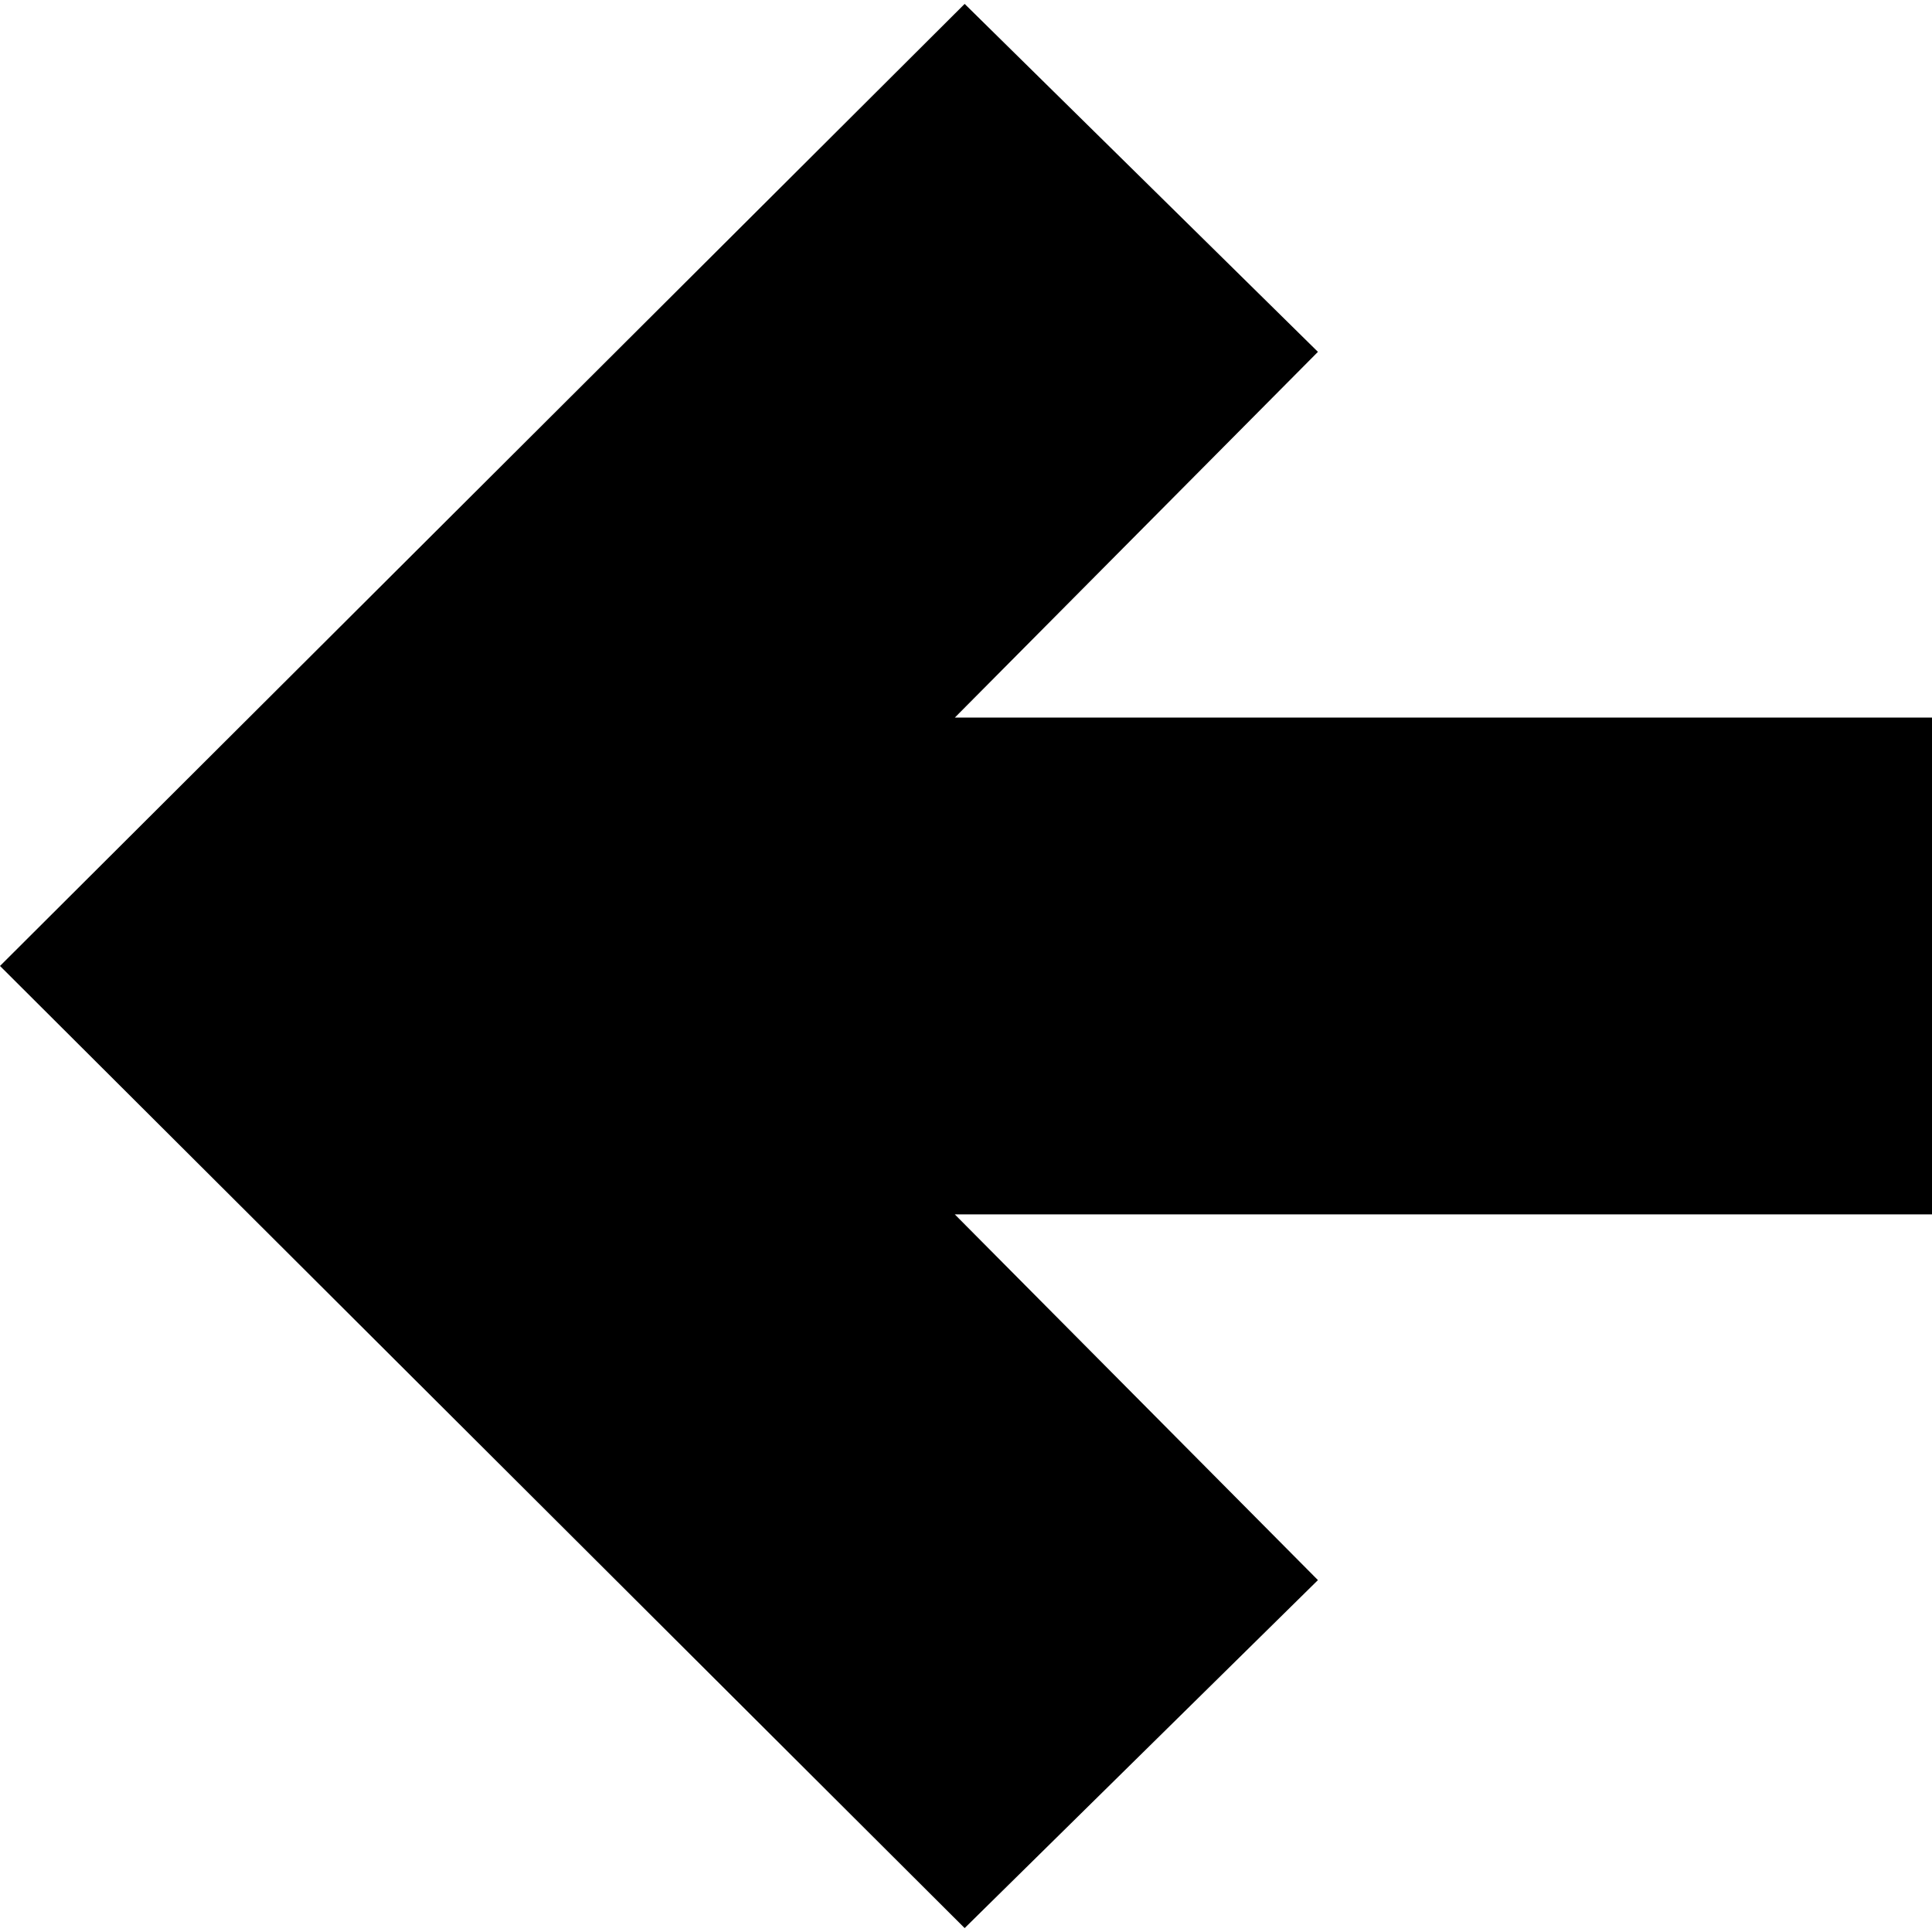
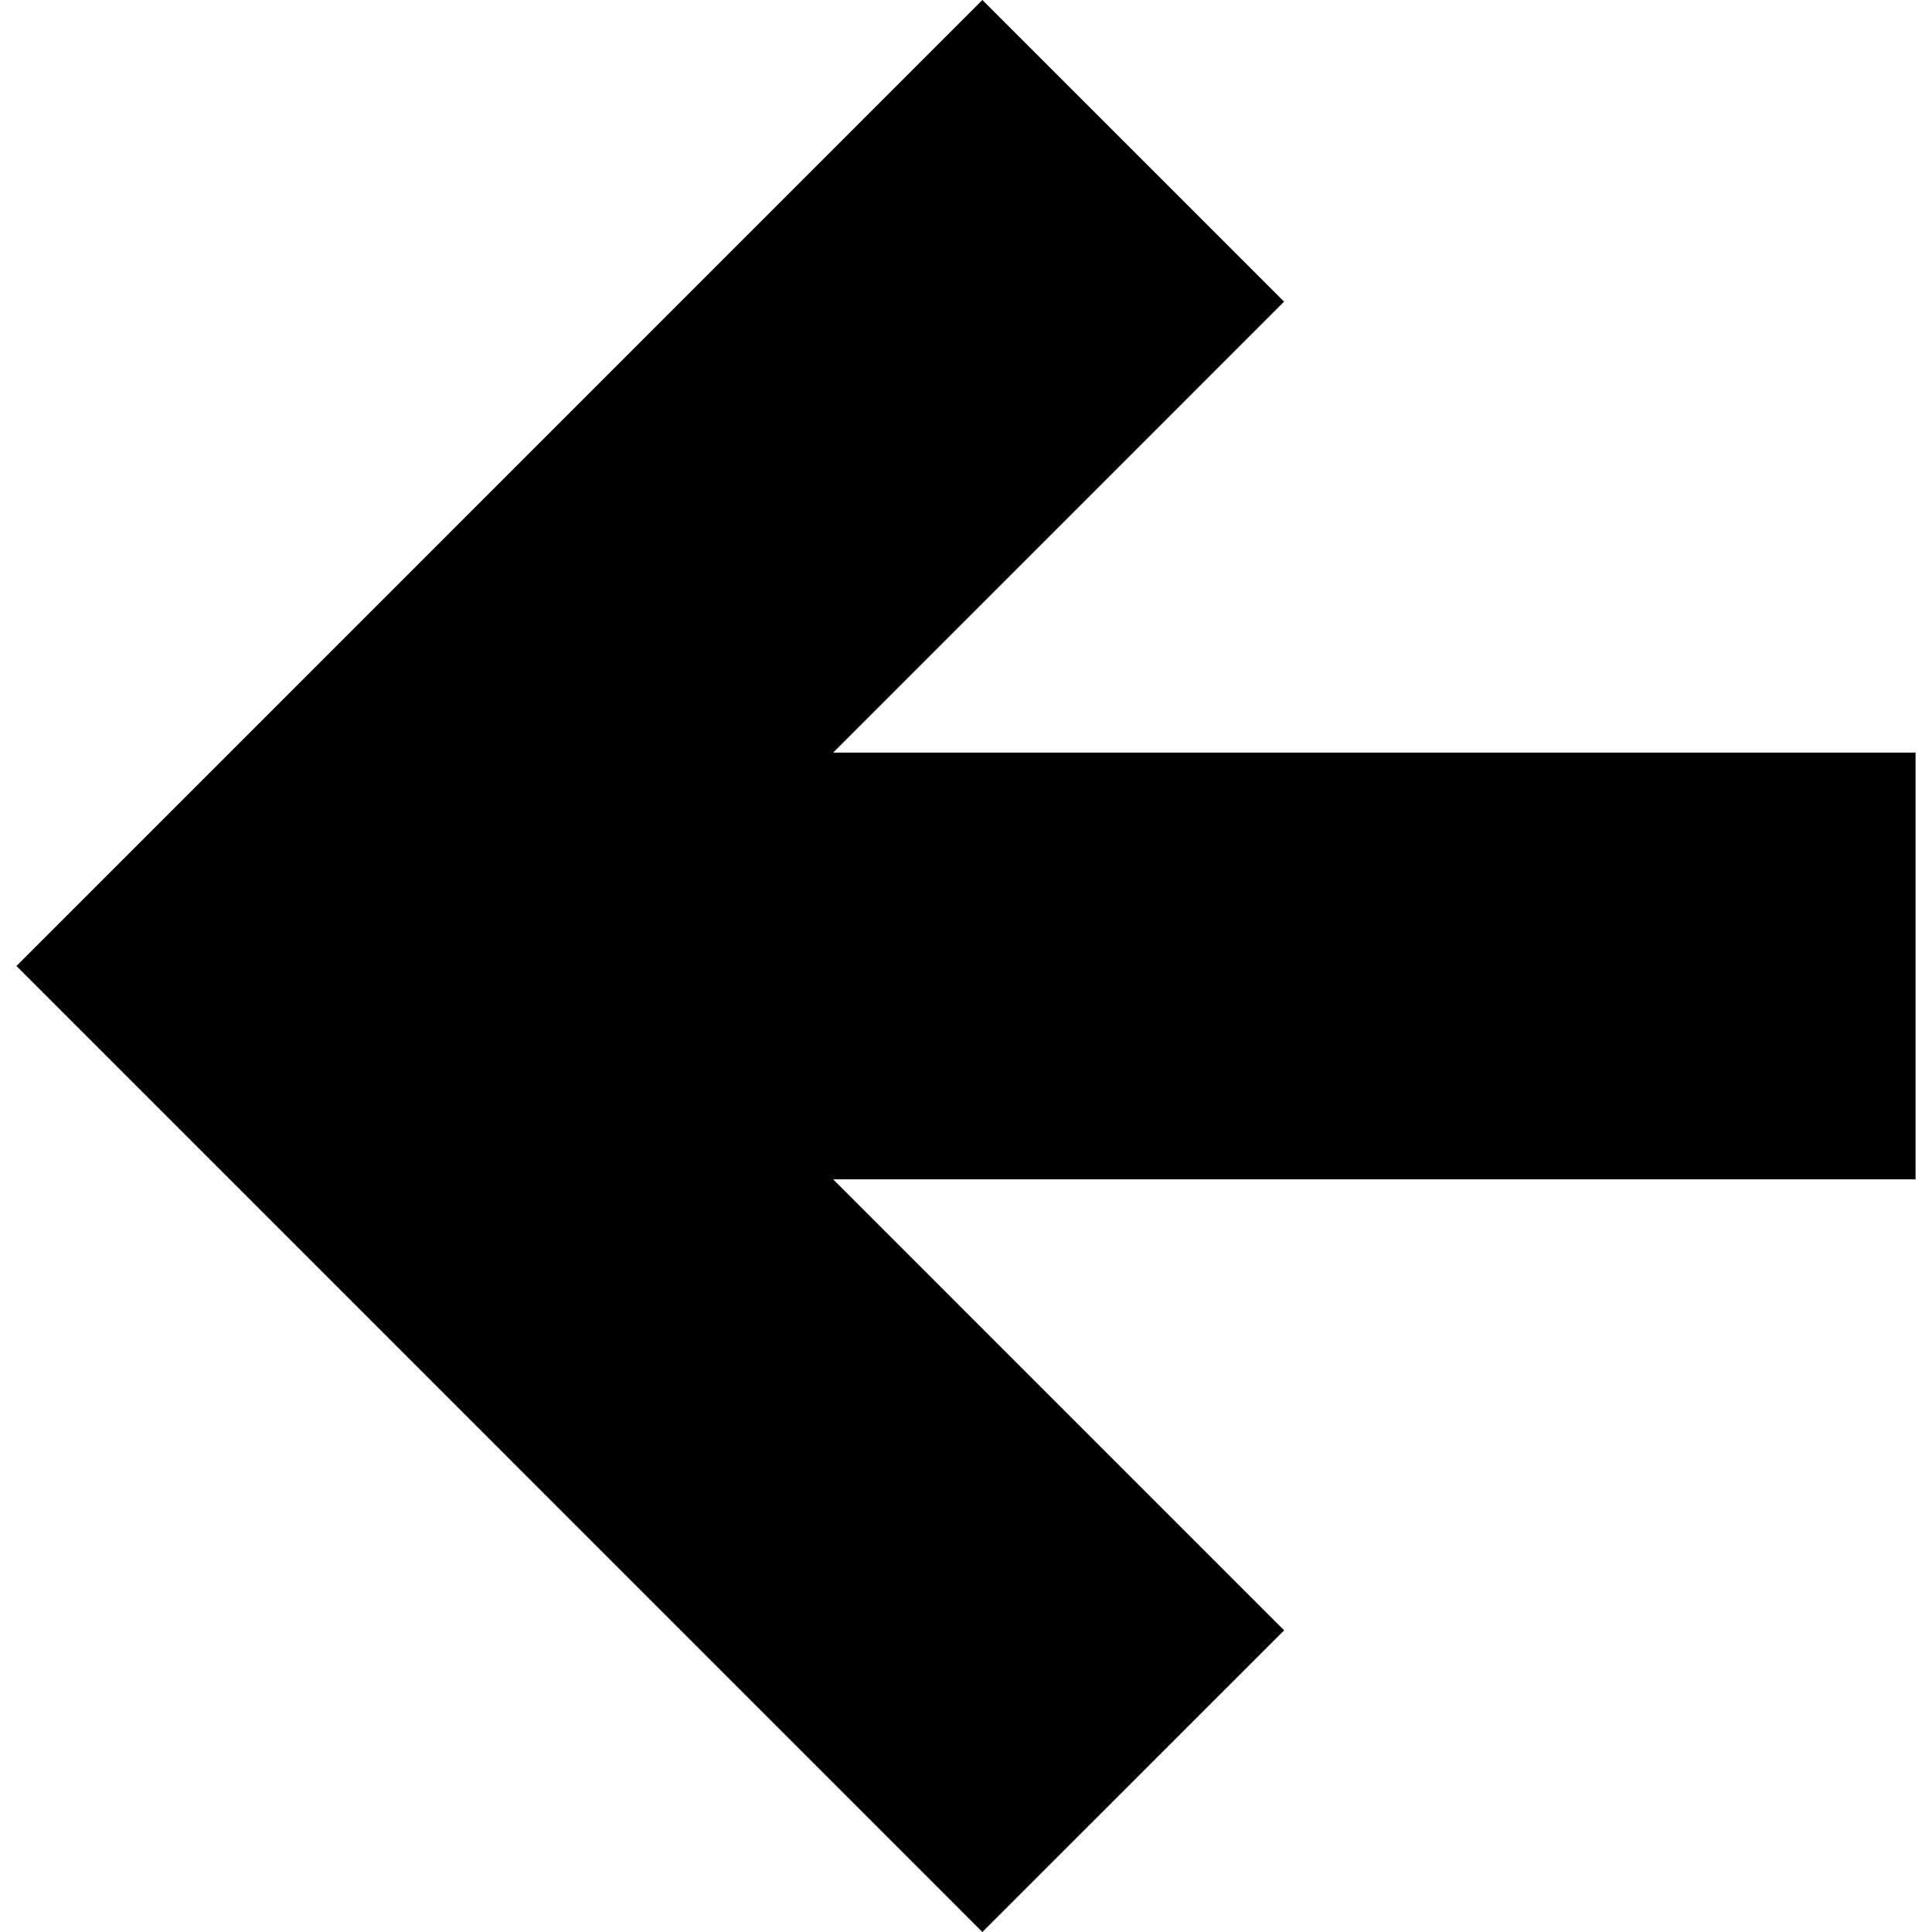
- <svg xmlns="http://www.w3.org/2000/svg" class="globicon globicon-back" width="100" height="100" viewBox="0 0 100 100">
-   <path d="M100 37.142H49.422l18.794-18.93L49.93.202 0 49.998l49.93 49.8 18.286-18.012L49.42 62.856H100z" />
+ <svg xmlns="http://www.w3.org/2000/svg" width="100" height="100" viewBox="0 0 100 100">
+   <path d="M99.15 38.956H43.123l23.34-23.342L50.847 0 .85 50l49.996 50 15.62-15.614-23.342-23.344H99.15z" />
</svg>
